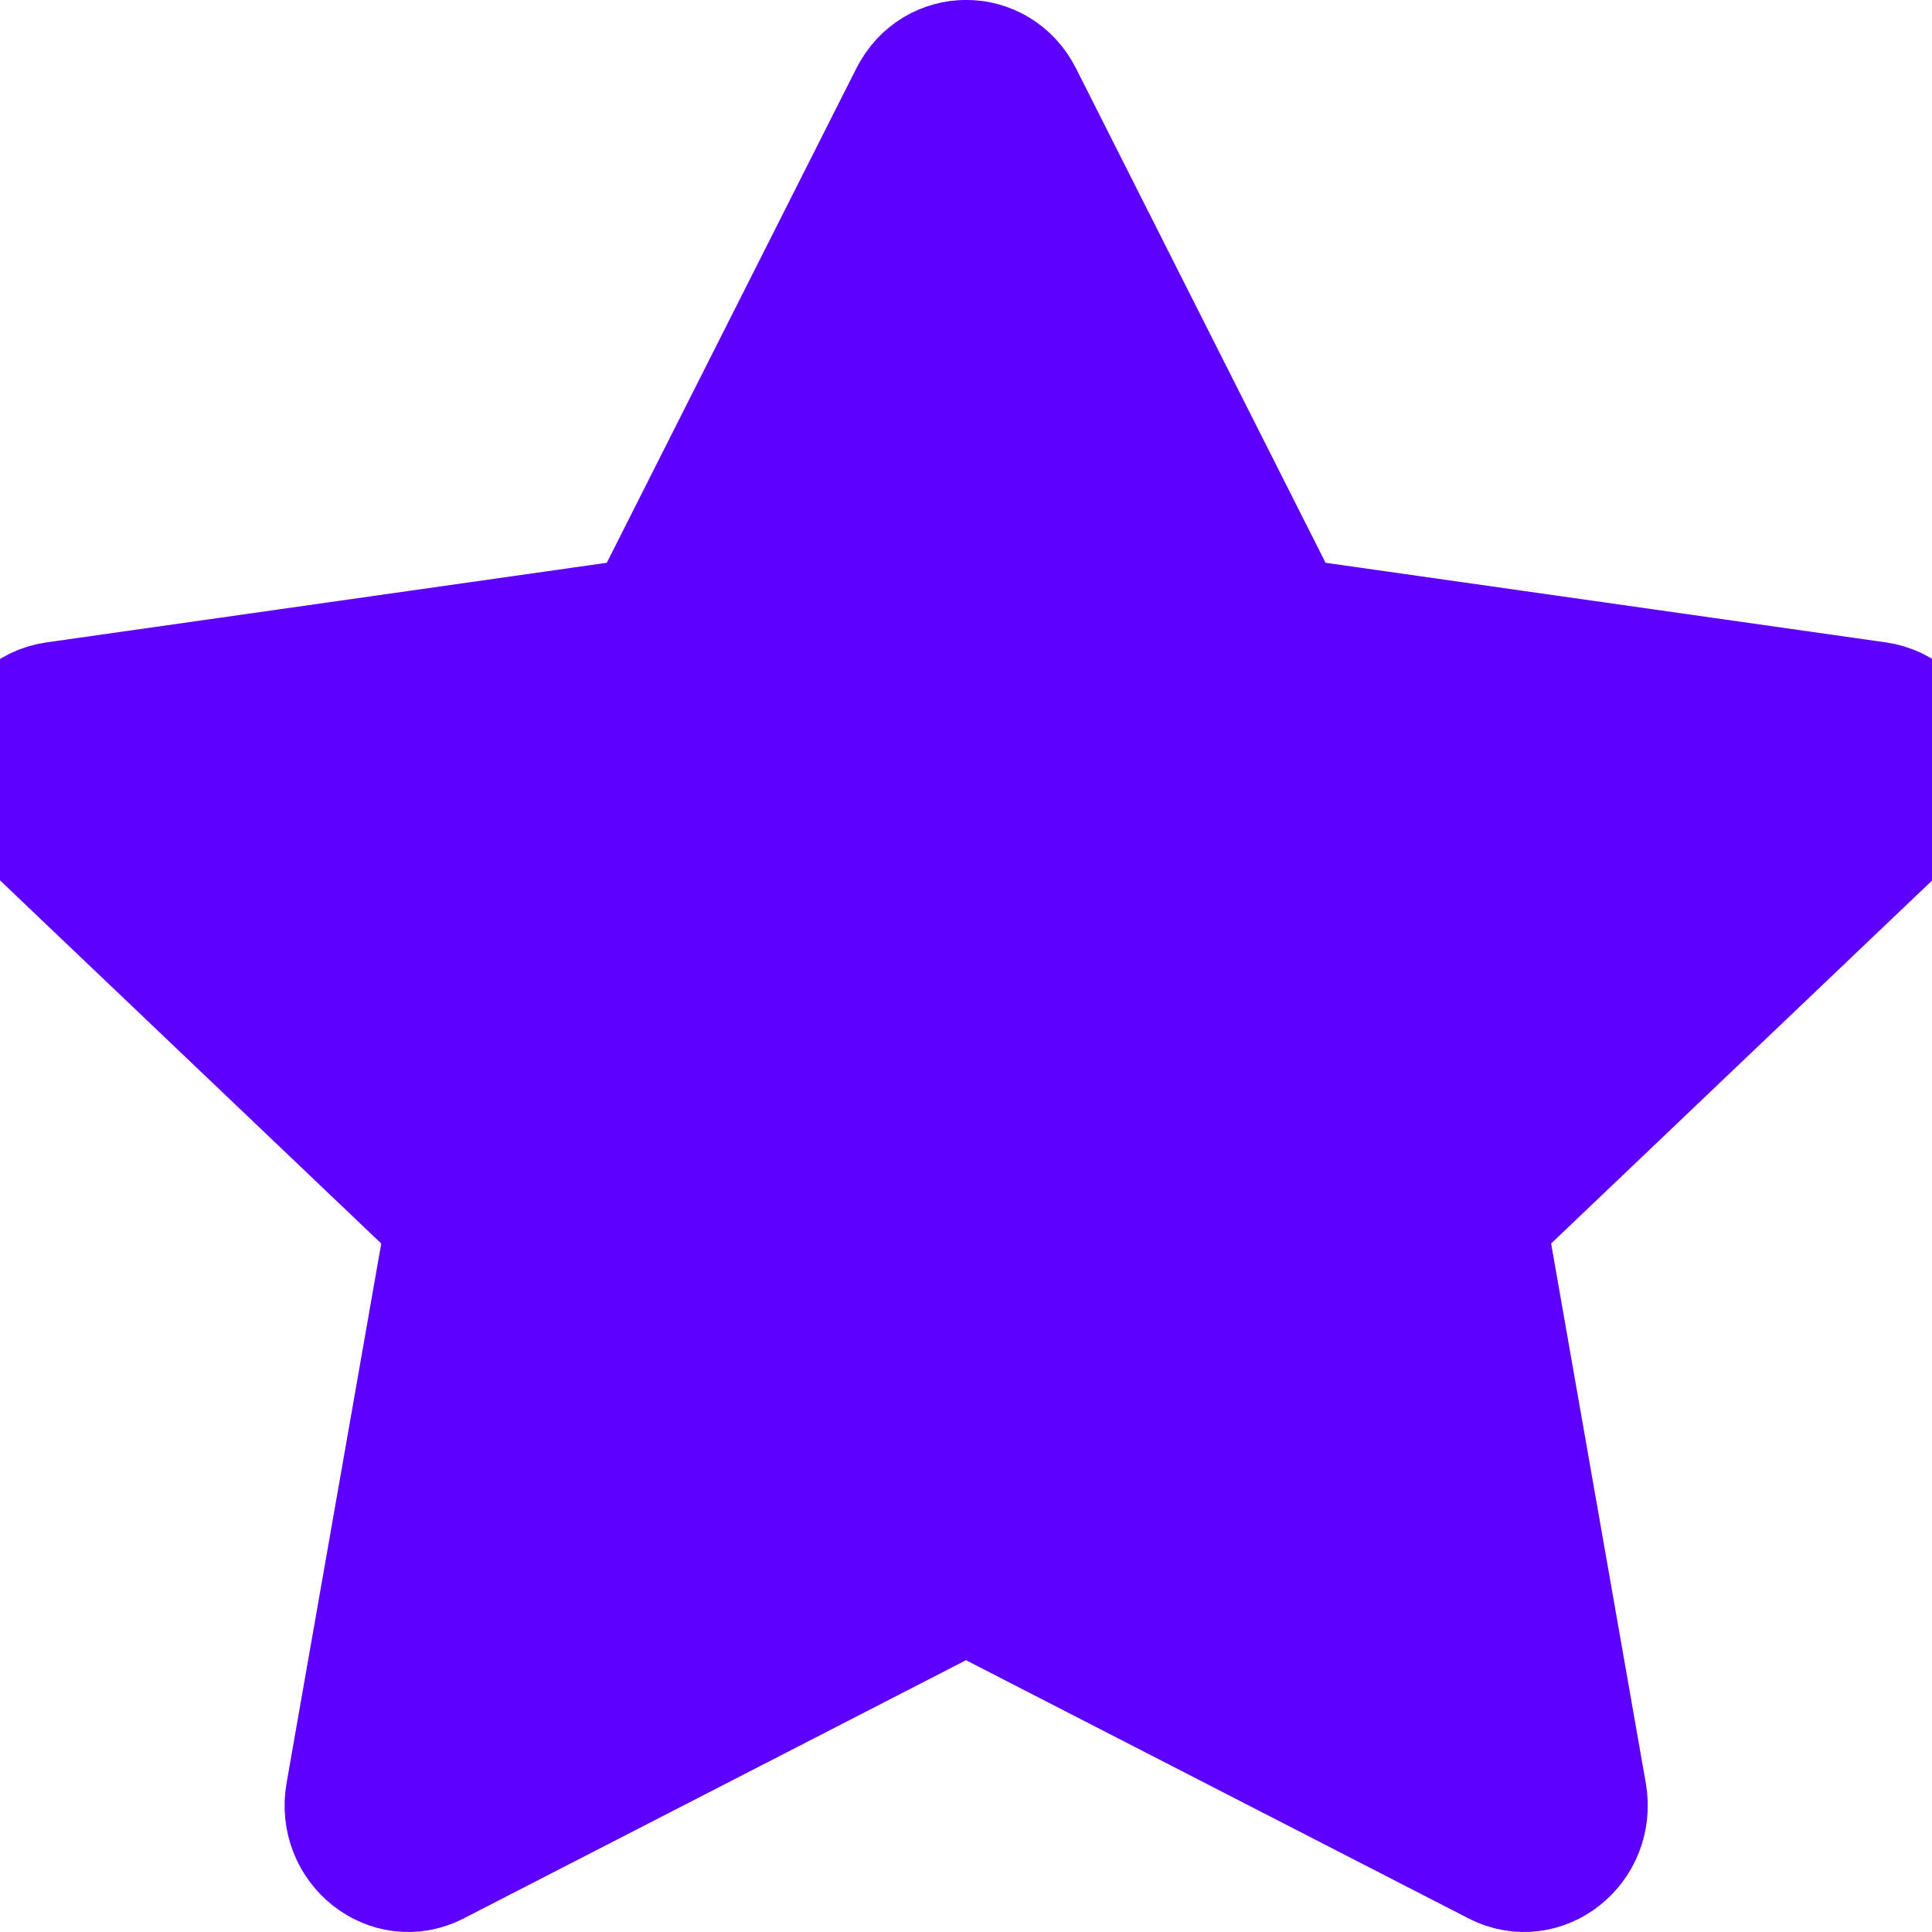
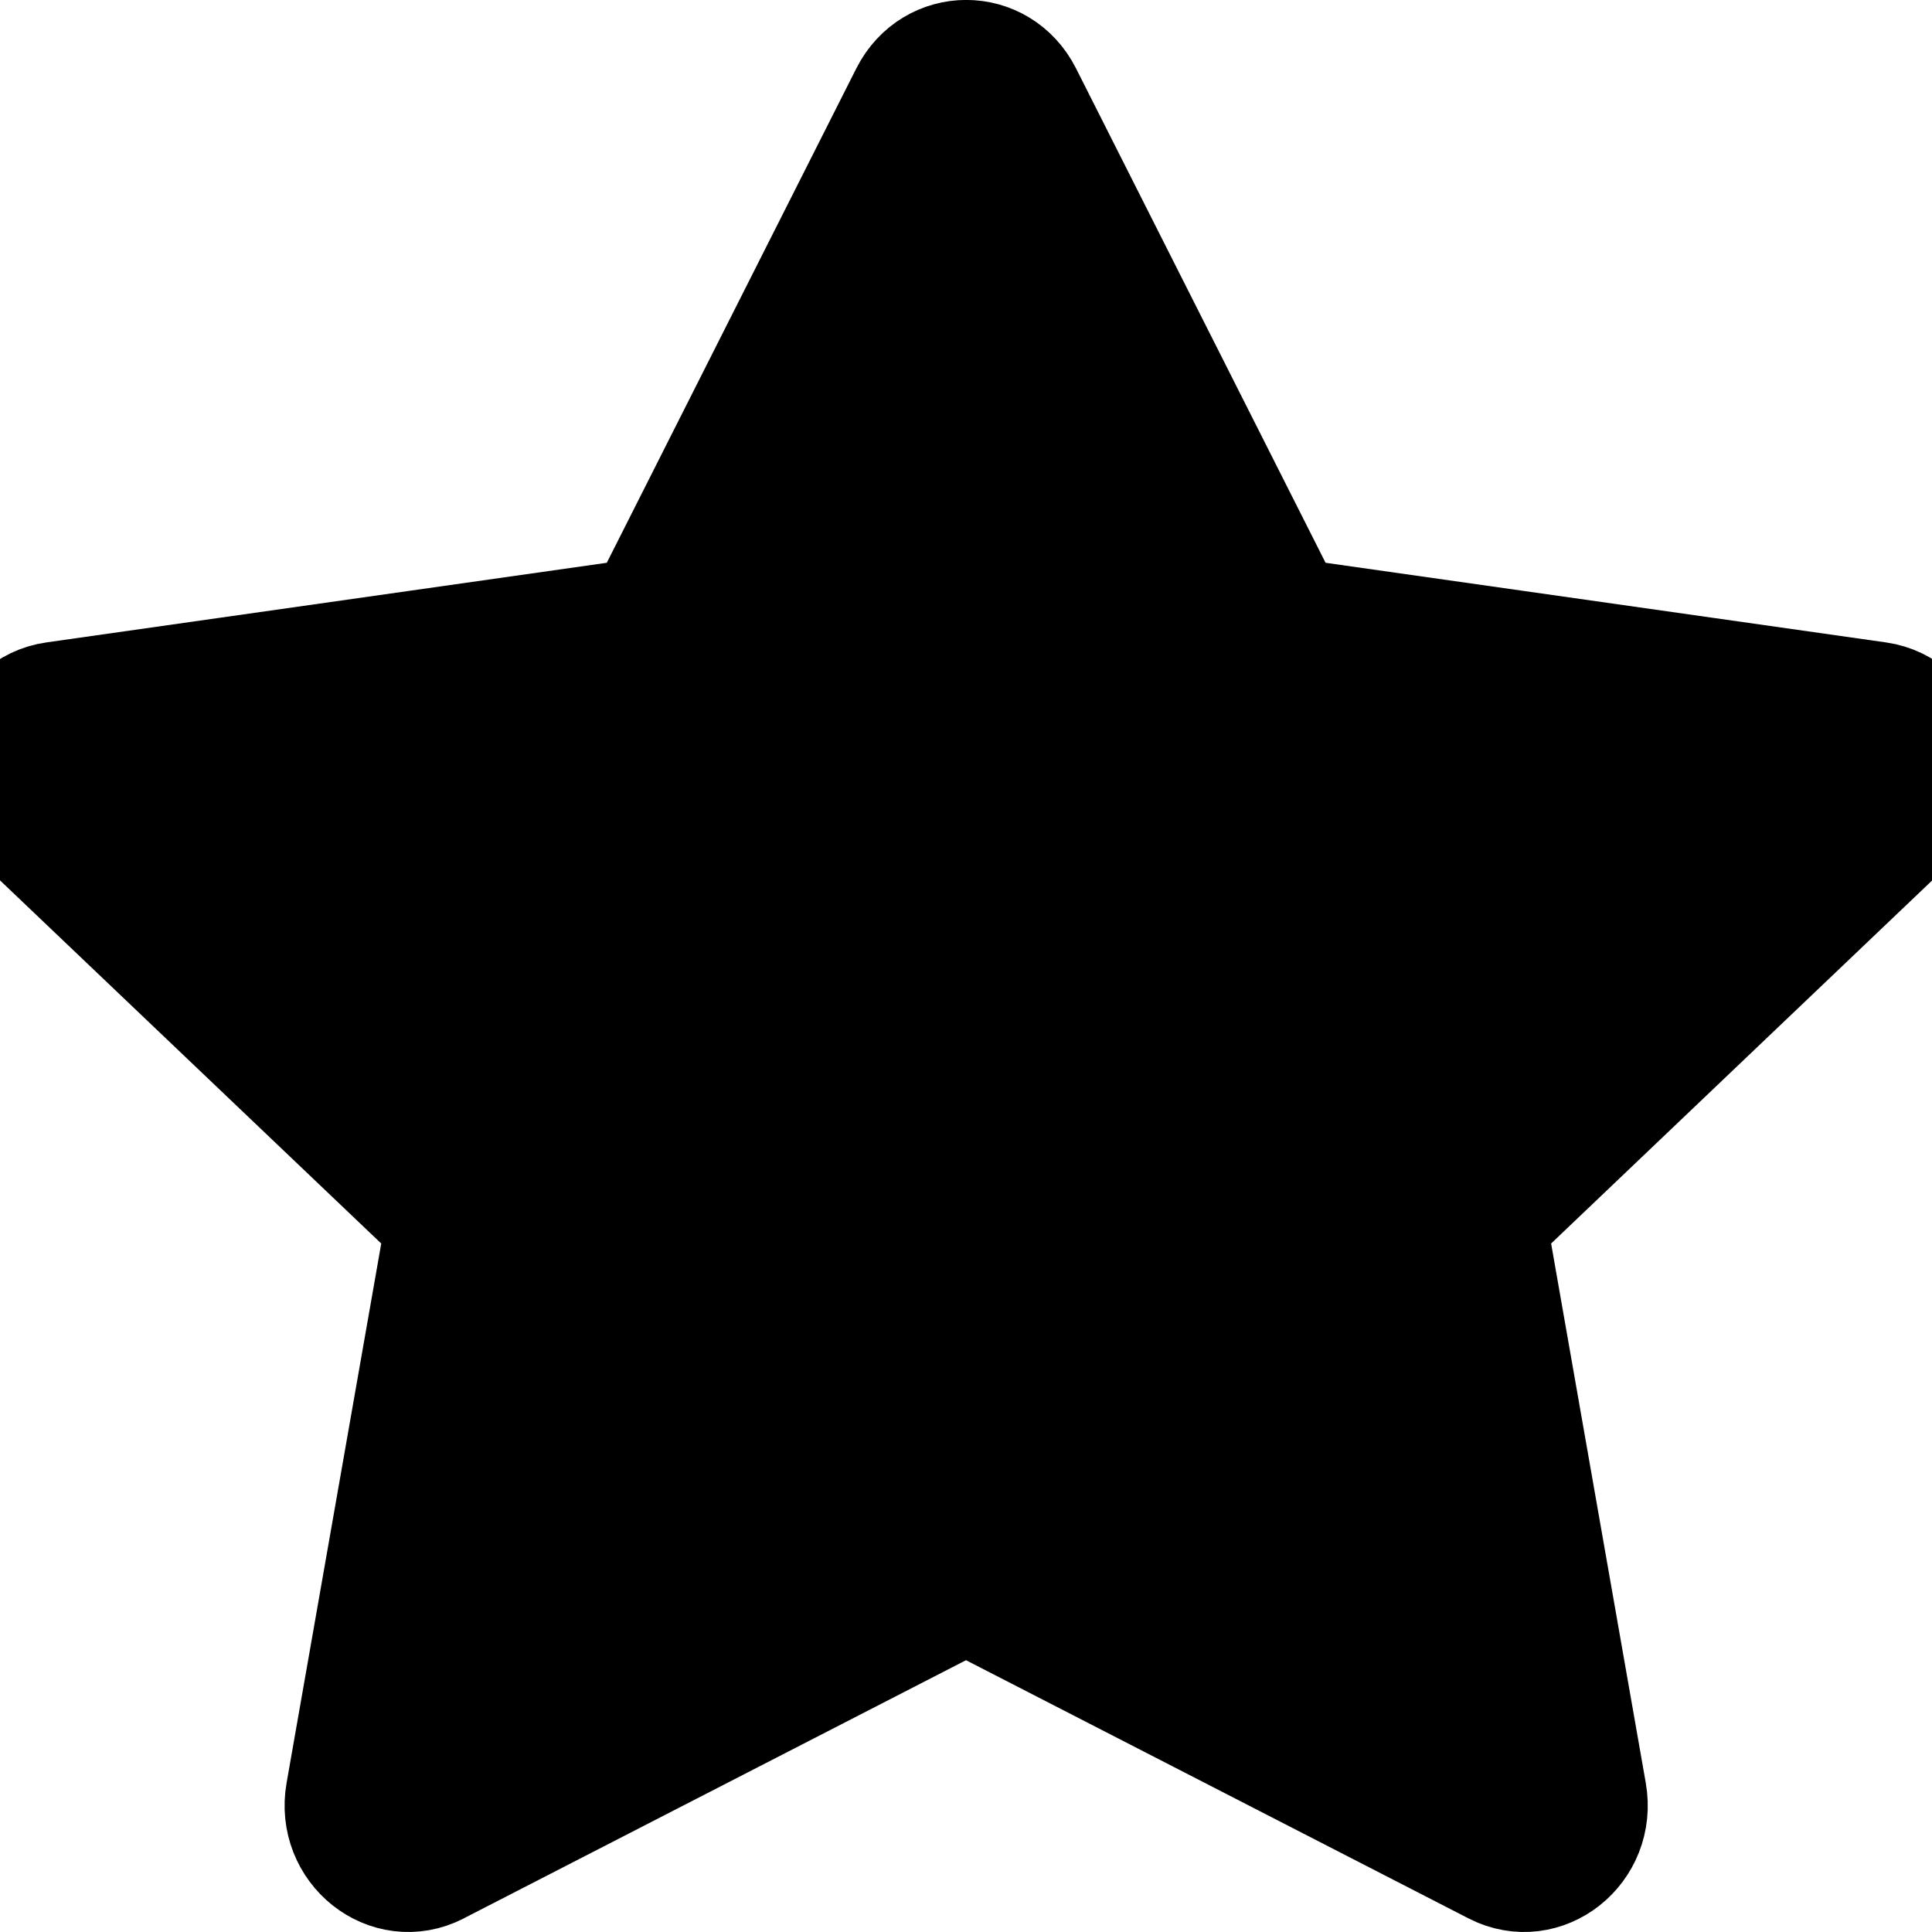
<svg xmlns="http://www.w3.org/2000/svg" width="24" height="24" viewBox="0 0 16 16" fill="none">
-   <path d="M3.612 15.443c-.386.198-.824-.149-.746-.592l.83-4.73L.173 6.765c-.329-.314-.158-.888.283-.95l4.898-.696L7.538.792c.197-.39.73-.39.927 0l2.184 4.327 4.898.696c.441.062.612.636.282.95l-3.522 3.356.83 4.73c.078.443-.36.79-.746.592L8 13.187l-4.389 2.256Z" fill="#5E00FF" stroke="#5E00FF" stroke-width="1" stroke-linejoin="round" />
+   <path d="M3.612 15.443c-.386.198-.824-.149-.746-.592l.83-4.73L.173 6.765c-.329-.314-.158-.888.283-.95l4.898-.696L7.538.792c.197-.39.73-.39.927 0l2.184 4.327 4.898.696c.441.062.612.636.282.95l-3.522 3.356.83 4.73c.078.443-.36.79-.746.592L8 13.187l-4.389 2.256Z" fill="#000000" stroke="#000000" stroke-width="1" stroke-linejoin="round" />
</svg>
